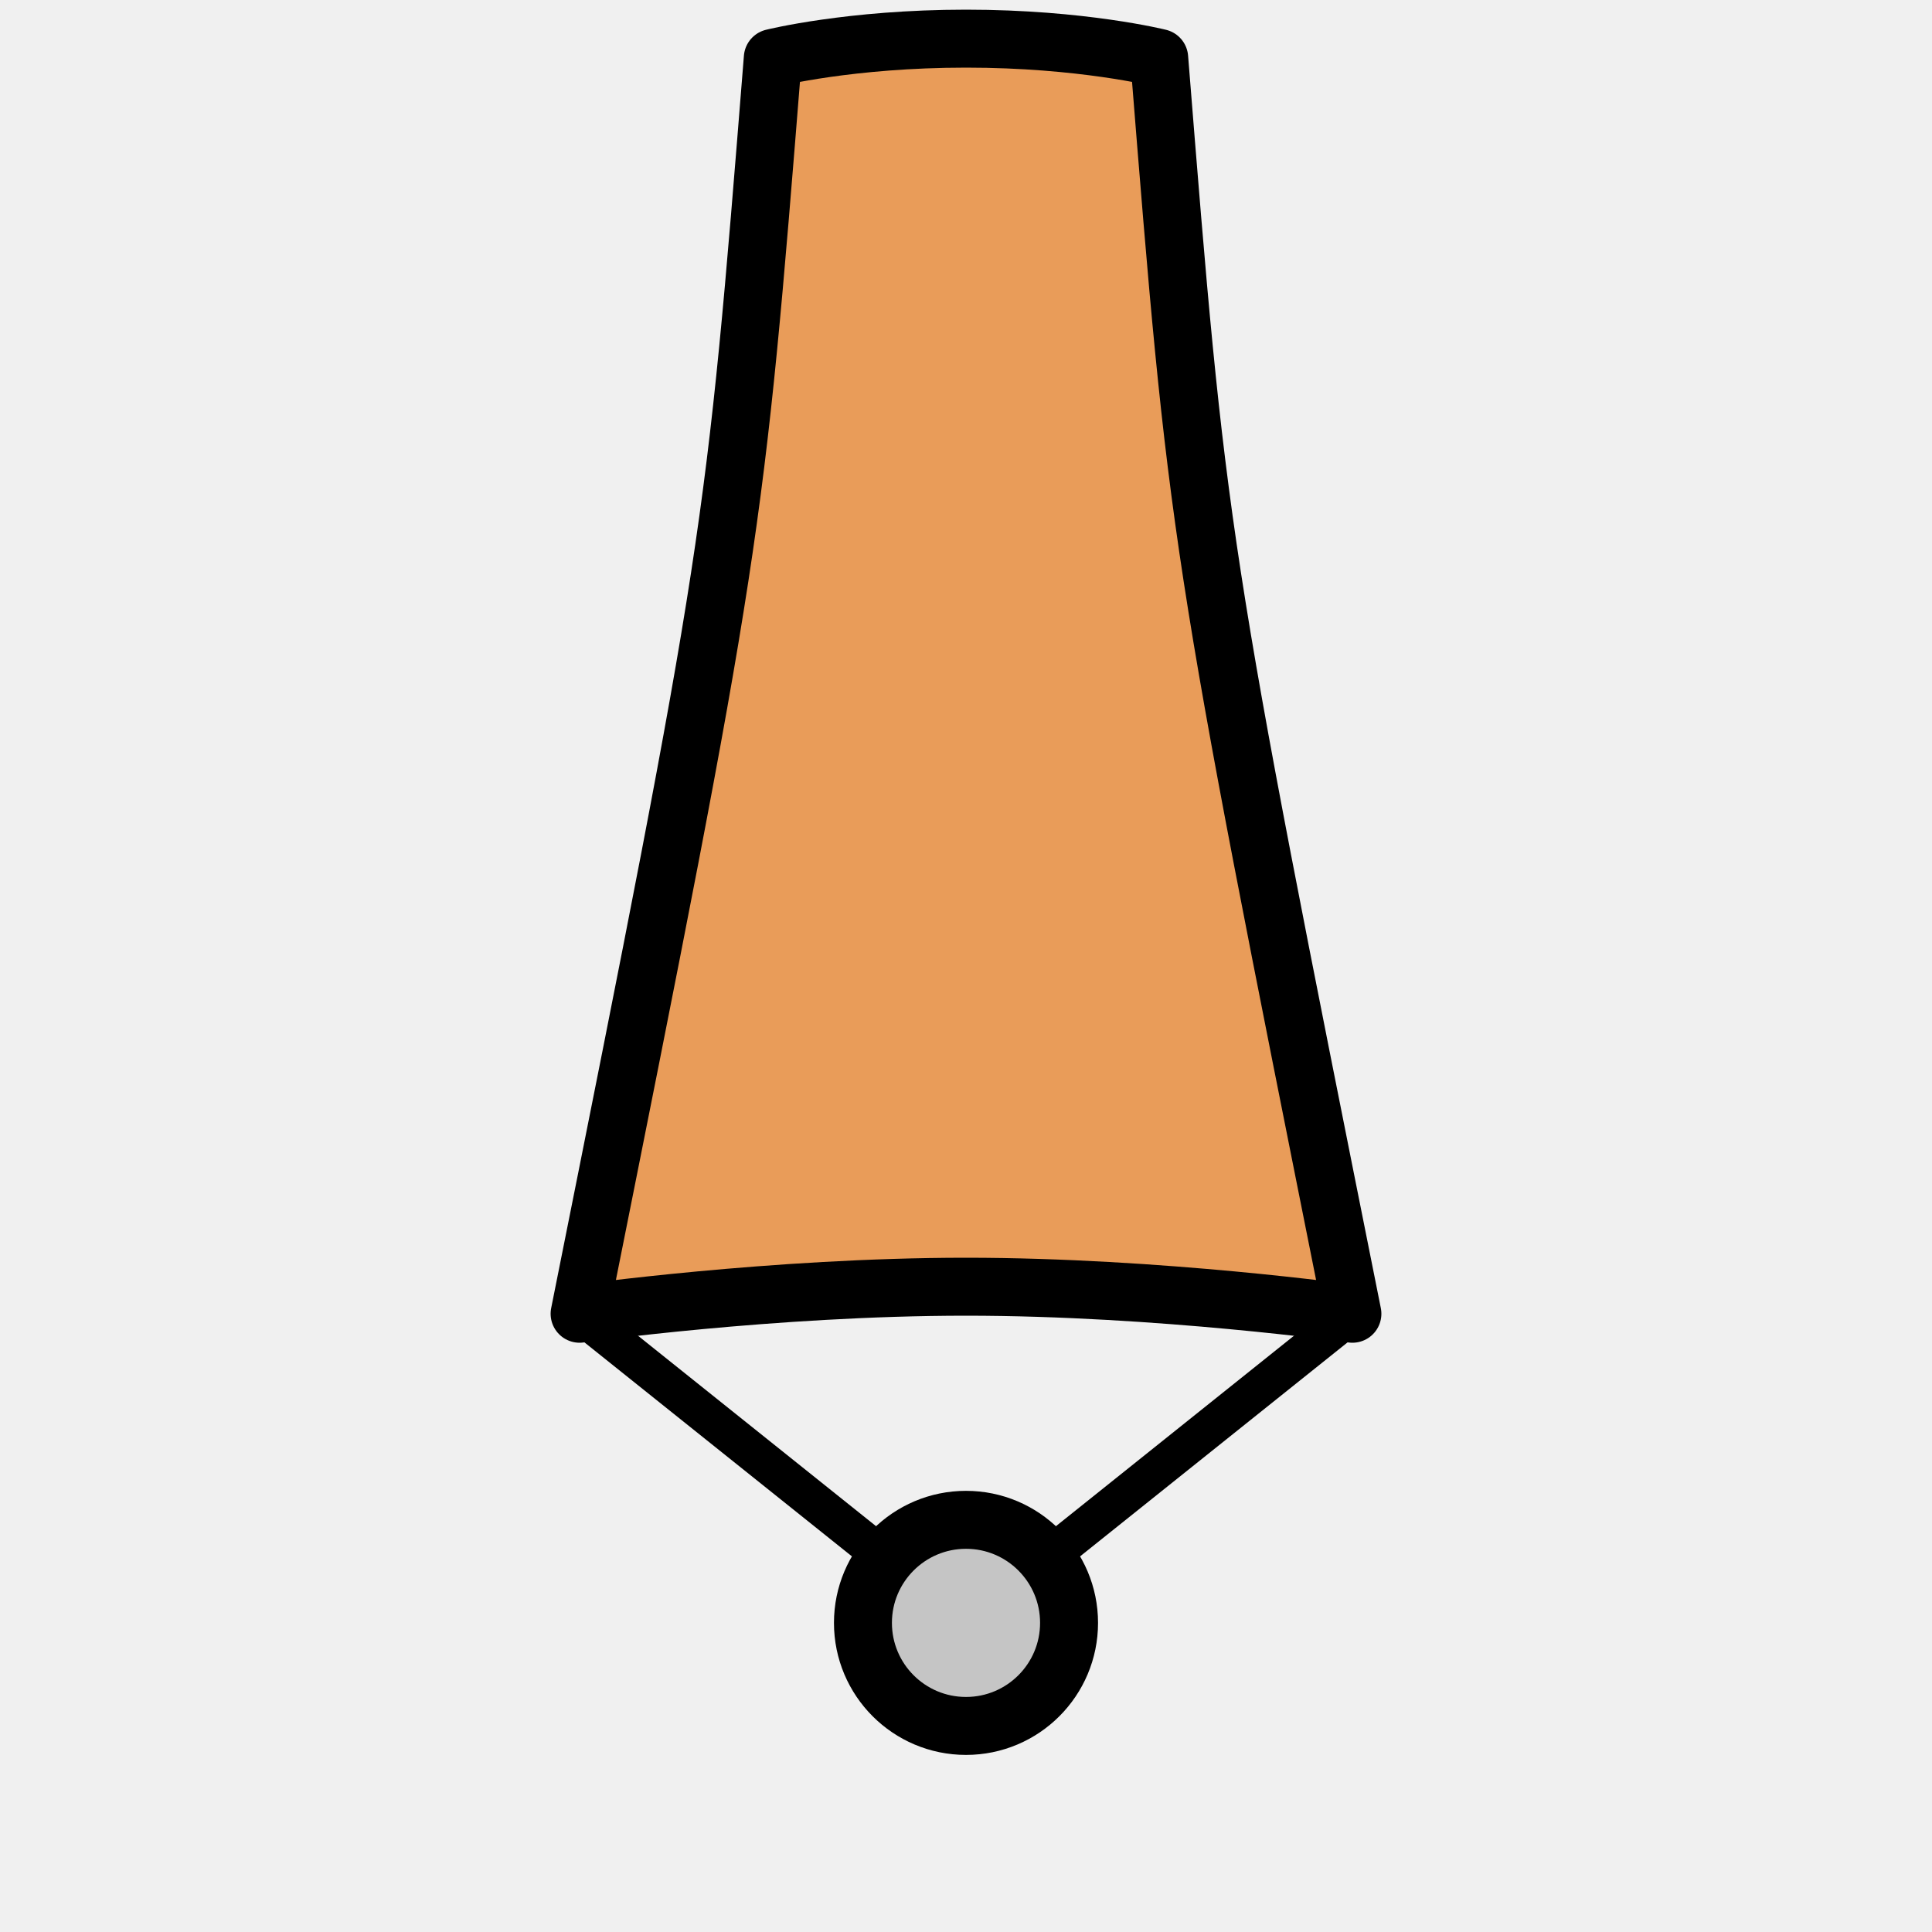
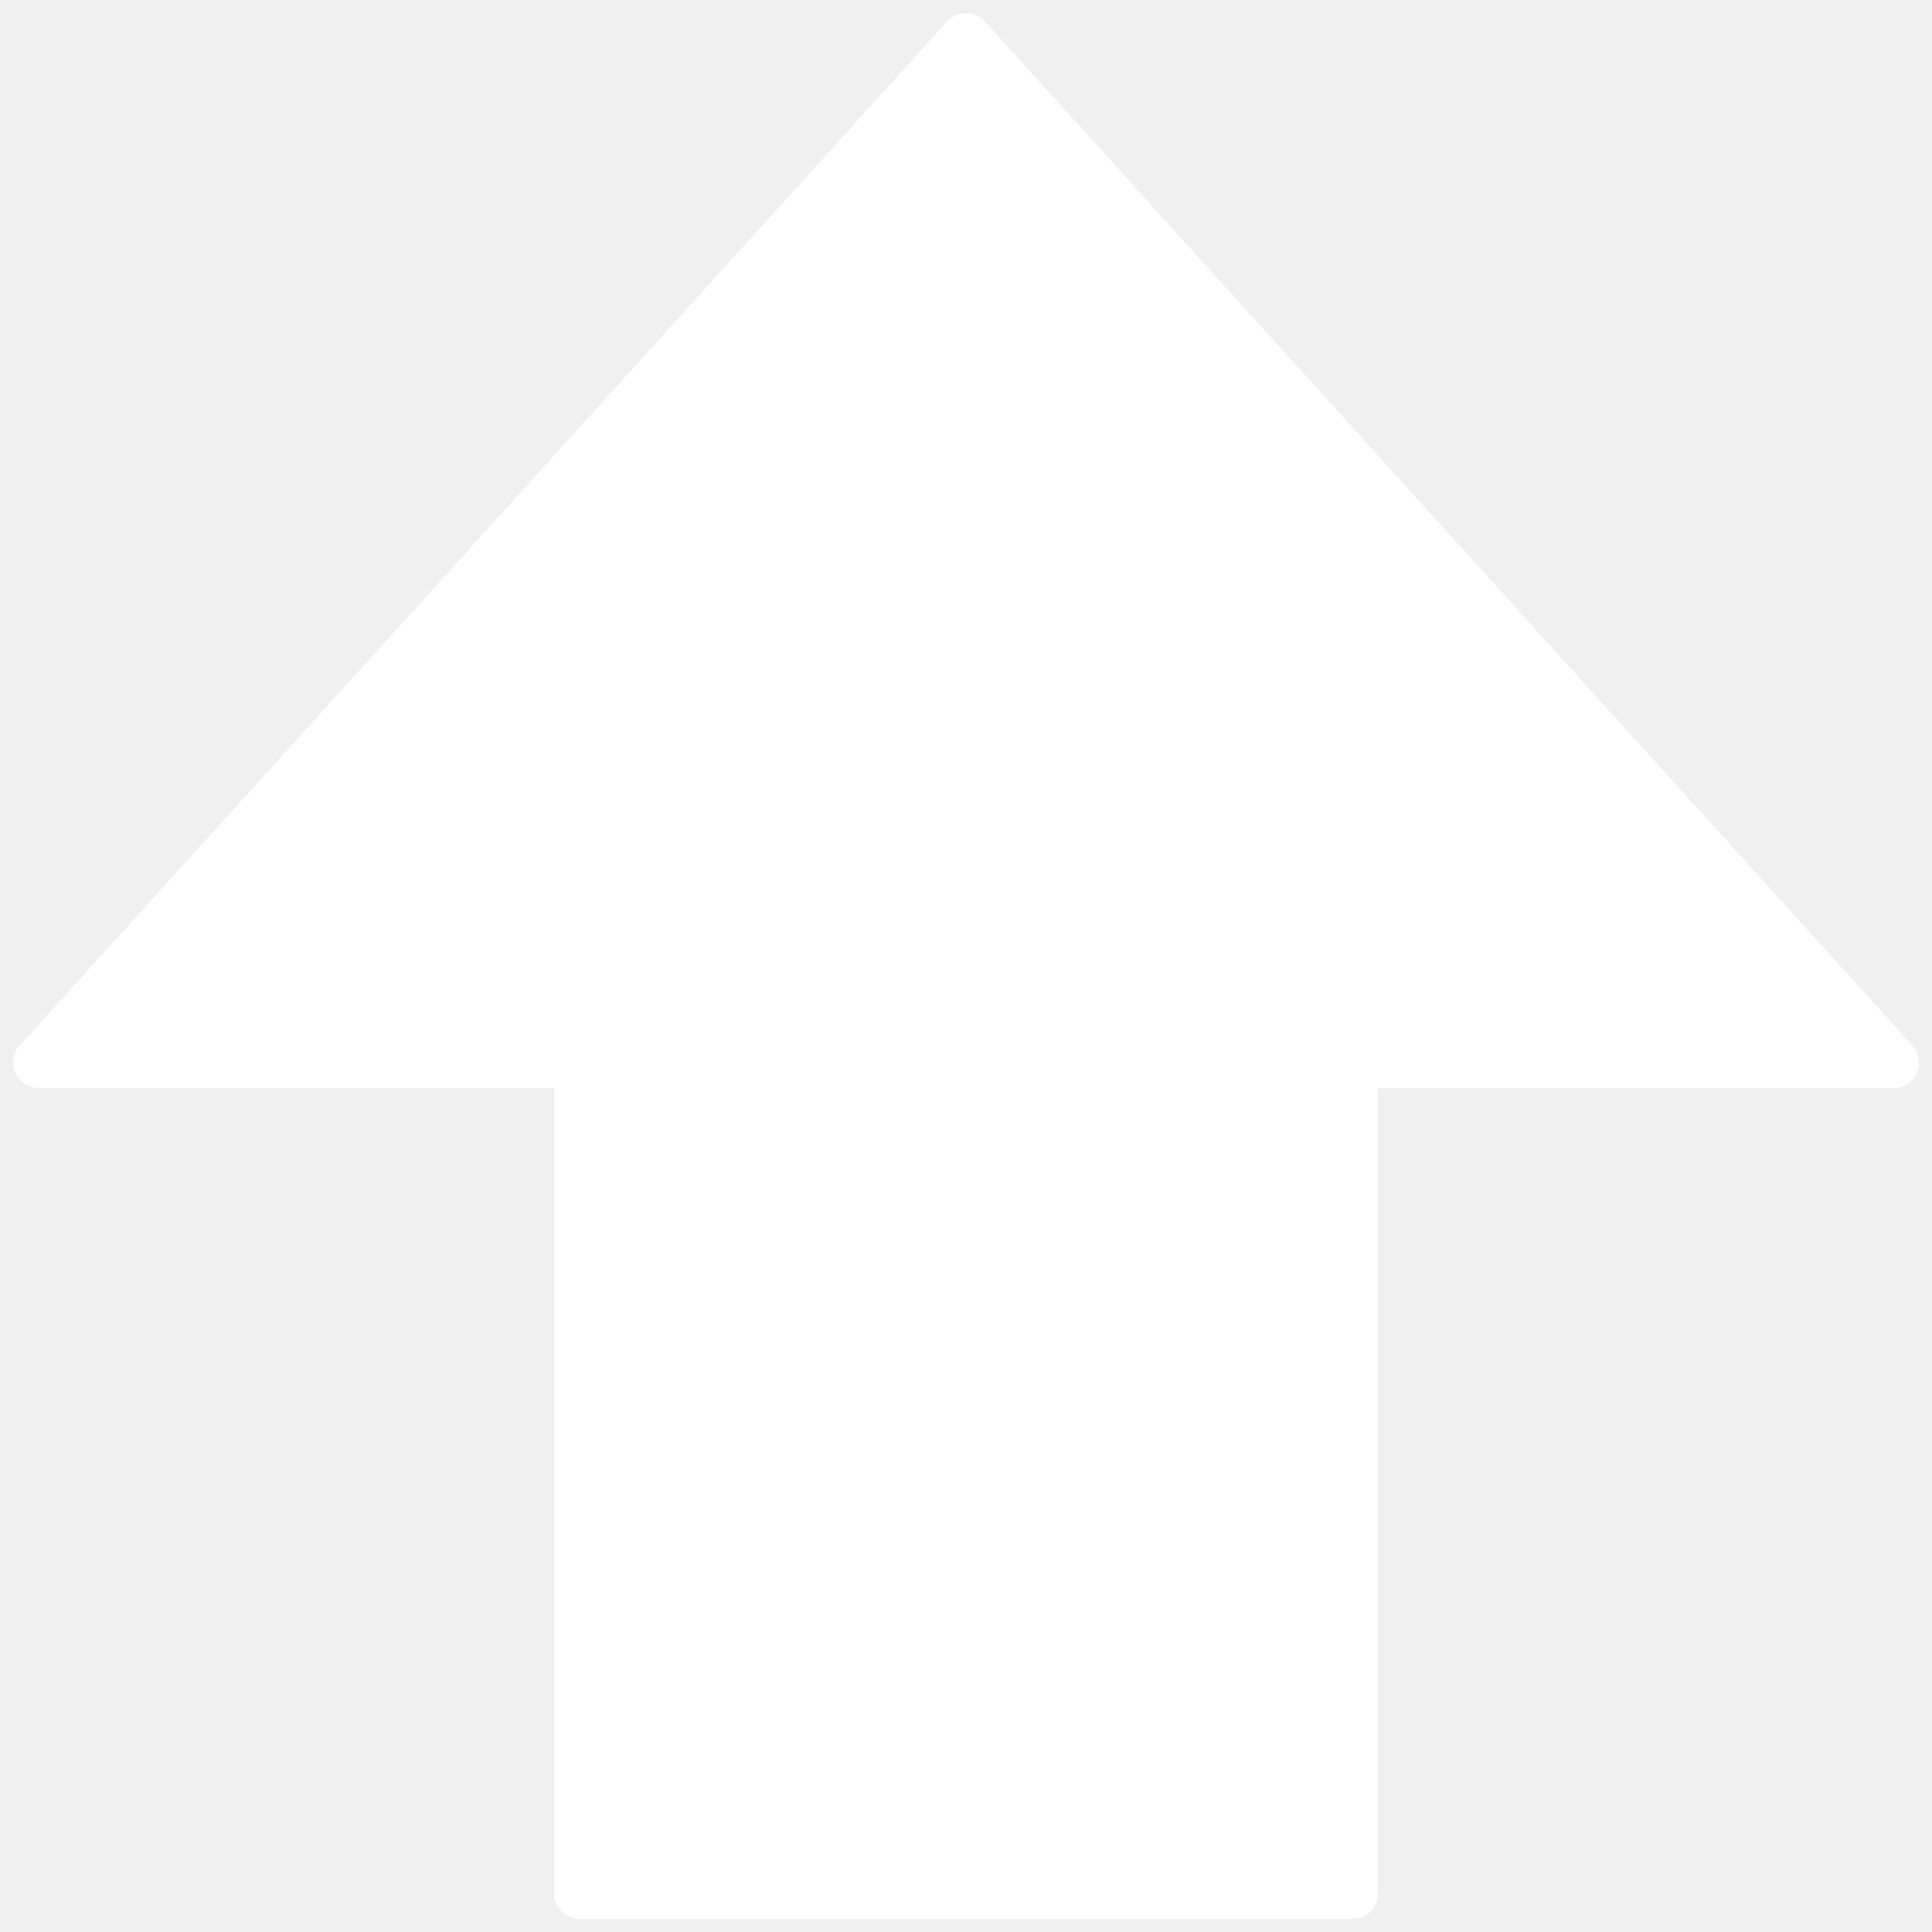
- <svg xmlns="http://www.w3.org/2000/svg" width="50mm" height="50mm" viewBox="0 0 50 50" version="1.1" id="svg8">
+ <svg xmlns="http://www.w3.org/2000/svg" width="100" height="100" viewBox="0 0 26.458 26.458" version="1.1" id="svg5">
  <defs id="defs2" />
-   <g id="layer1" transform="translate(0,-247)">
-     <path style="fill:none;stroke:#000000;stroke-width:1;stroke-linecap:butt;stroke-linejoin:miter;stroke-miterlimit:4;stroke-dasharray:none;stroke-opacity:1" d="m 15,281 10,8 10,-8" id="path823" />
-     <path style="fill:#e99c59;fill-opacity:1;stroke:#000000;stroke-width:1.5;stroke-linecap:round;stroke-linejoin:round;stroke-miterlimit:4;stroke-dasharray:none;stroke-opacity:1" d="m 30,248.5 c 1,12.5 1,12.5 5,32.5 0,0 -5,-0.7 -10,-0.7 -5,0 -10,0.7 -10,0.7 4,-20 4,-20 5,-32.5 0,0 1.999,-0.5 5,-0.5 3.001,-1.7e-4 5,0.5 5,0.5 z" id="path817" />
-     <circle style="opacity:1;fill:#c5c5c5;fill-opacity:1;fill-rule:nonzero;stroke:#000000;stroke-width:1.5;stroke-linecap:round;stroke-linejoin:bevel;stroke-miterlimit:4;stroke-dasharray:none;stroke-dashoffset:0;stroke-opacity:1;paint-order:normal" id="path819" cx="25" cy="289" r="2.667" />
+   <g id="layer1">
+     <path style="fill:#ffffff;fill-opacity:1;stroke:#ffffff;stroke-width:0.7;stroke-linecap:round;stroke-linejoin:round" d="m 13.229,0.529 12.7,14.023 H 18.521 V 25.929 H 7.938 l -3e-7,-11.377 H 0.529 Z" id="path8057" />
  </g>
</svg>
